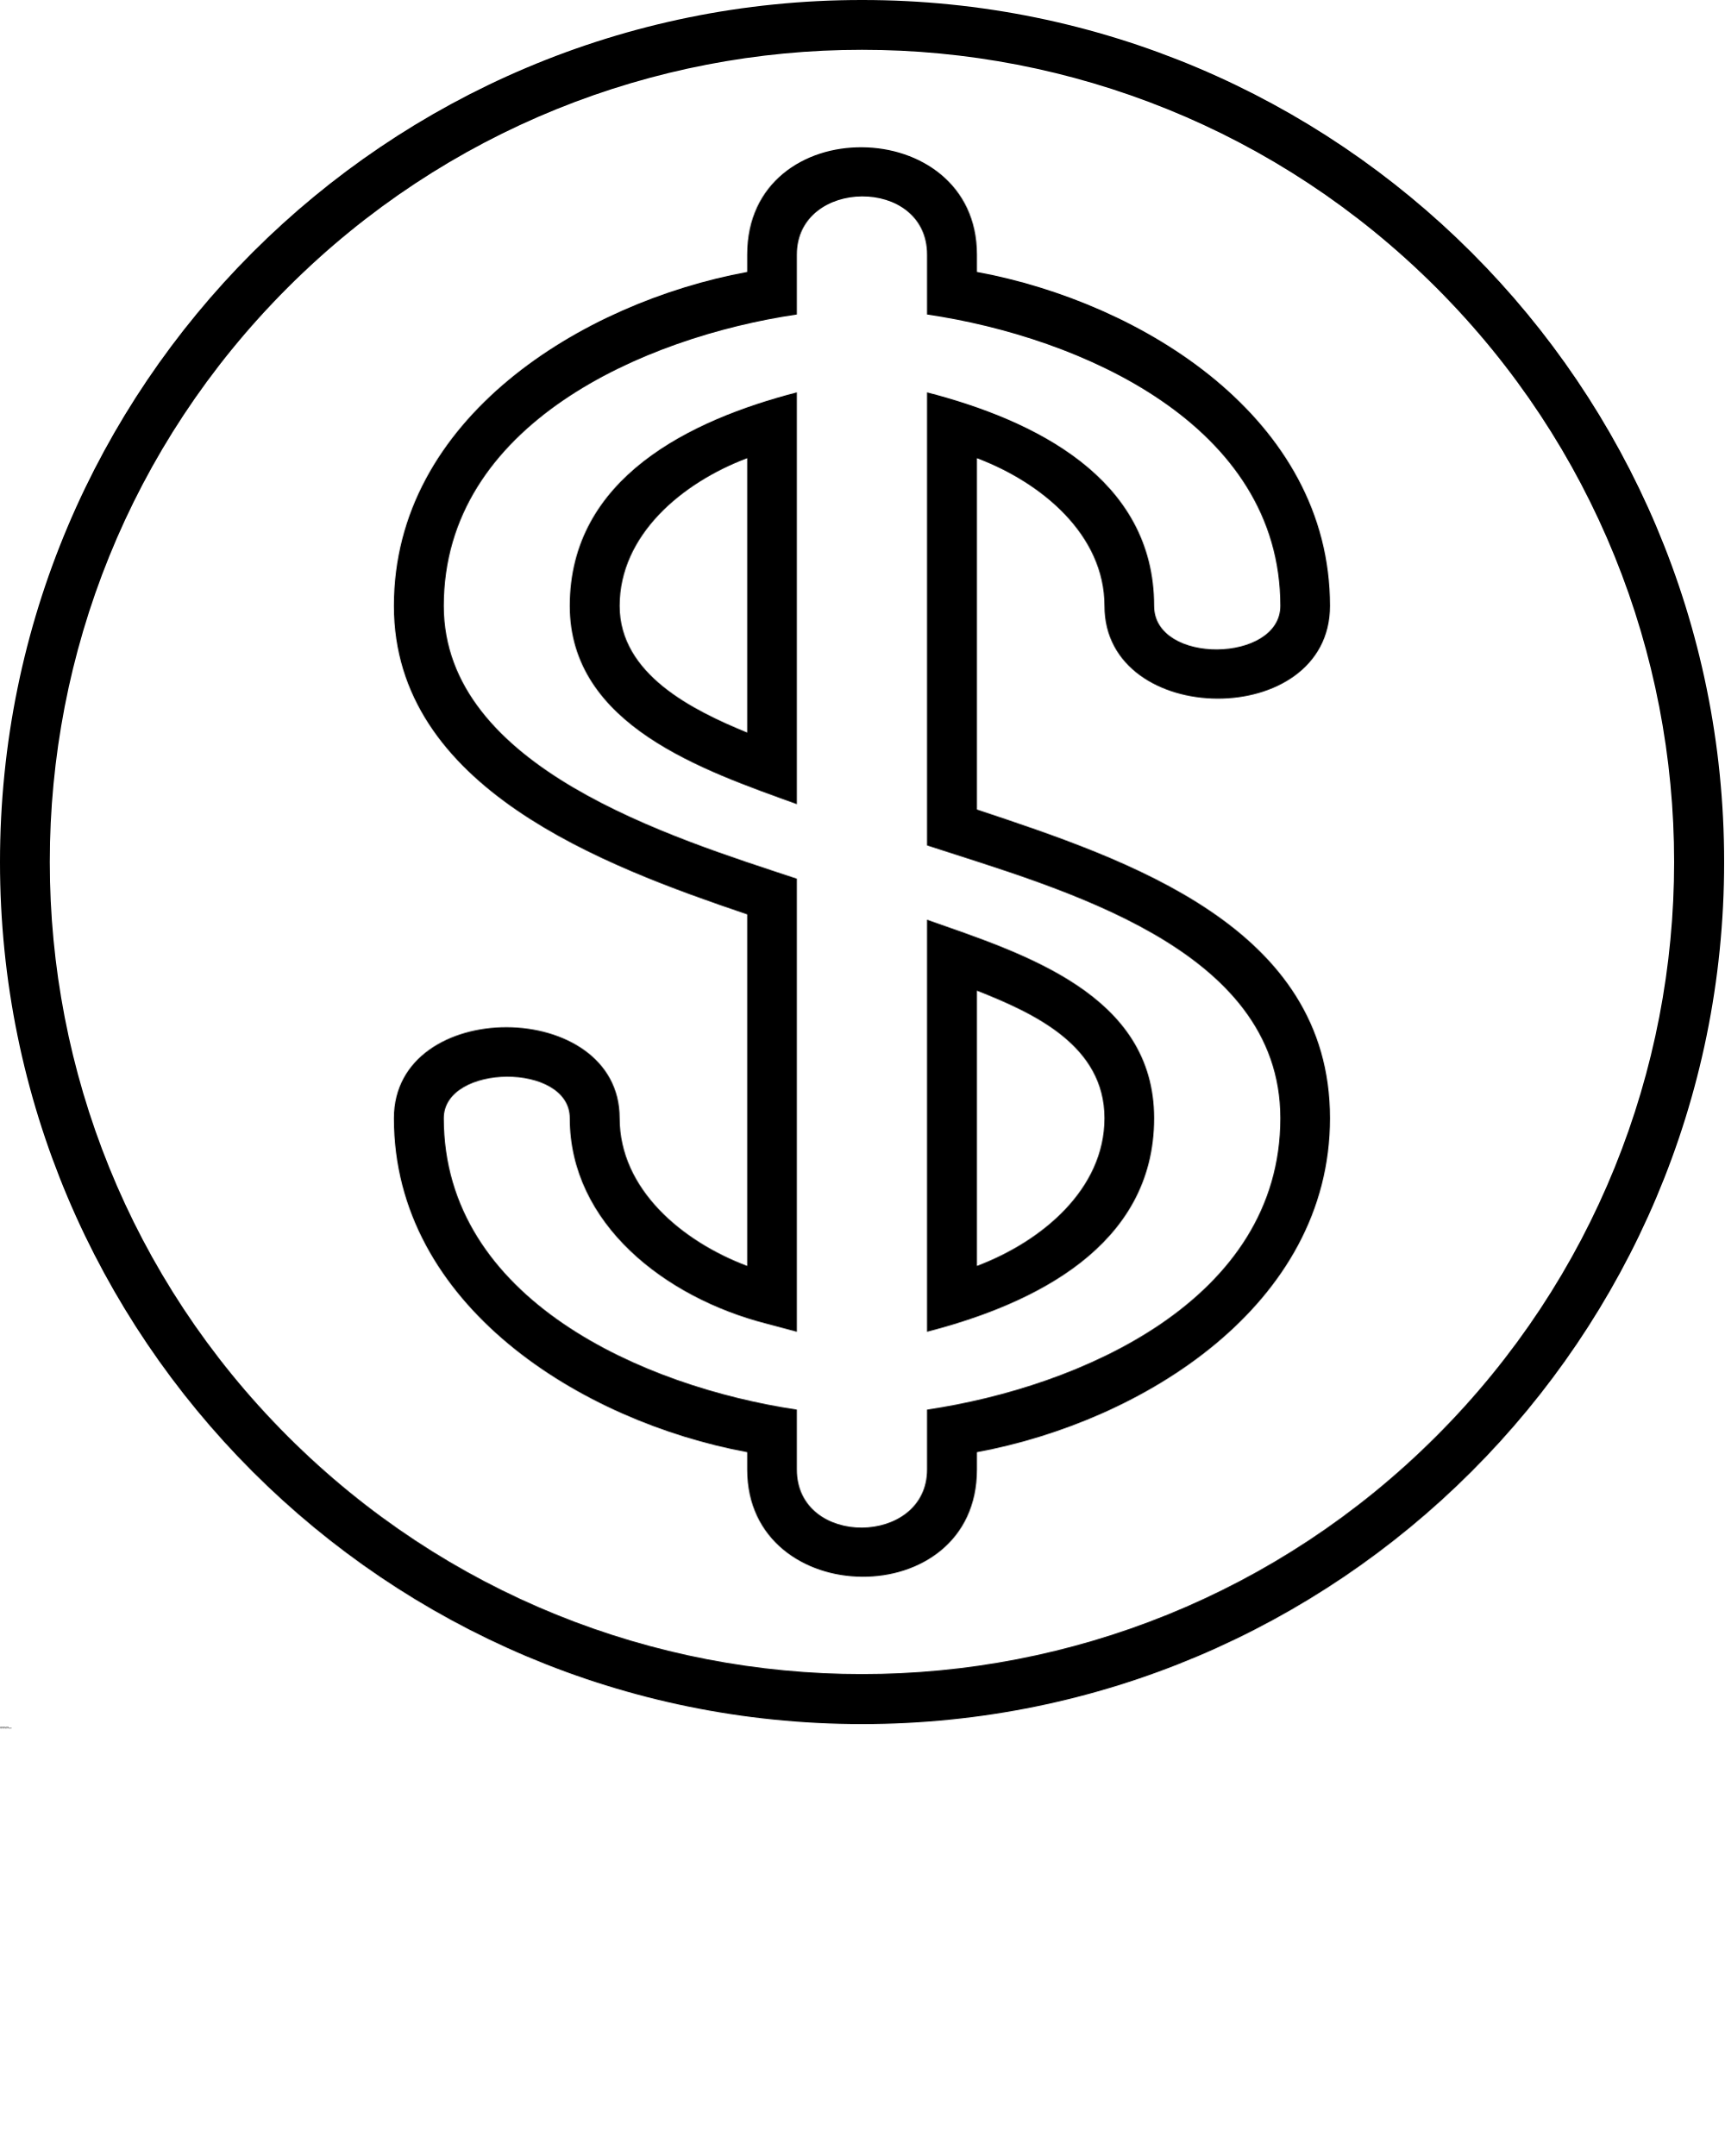
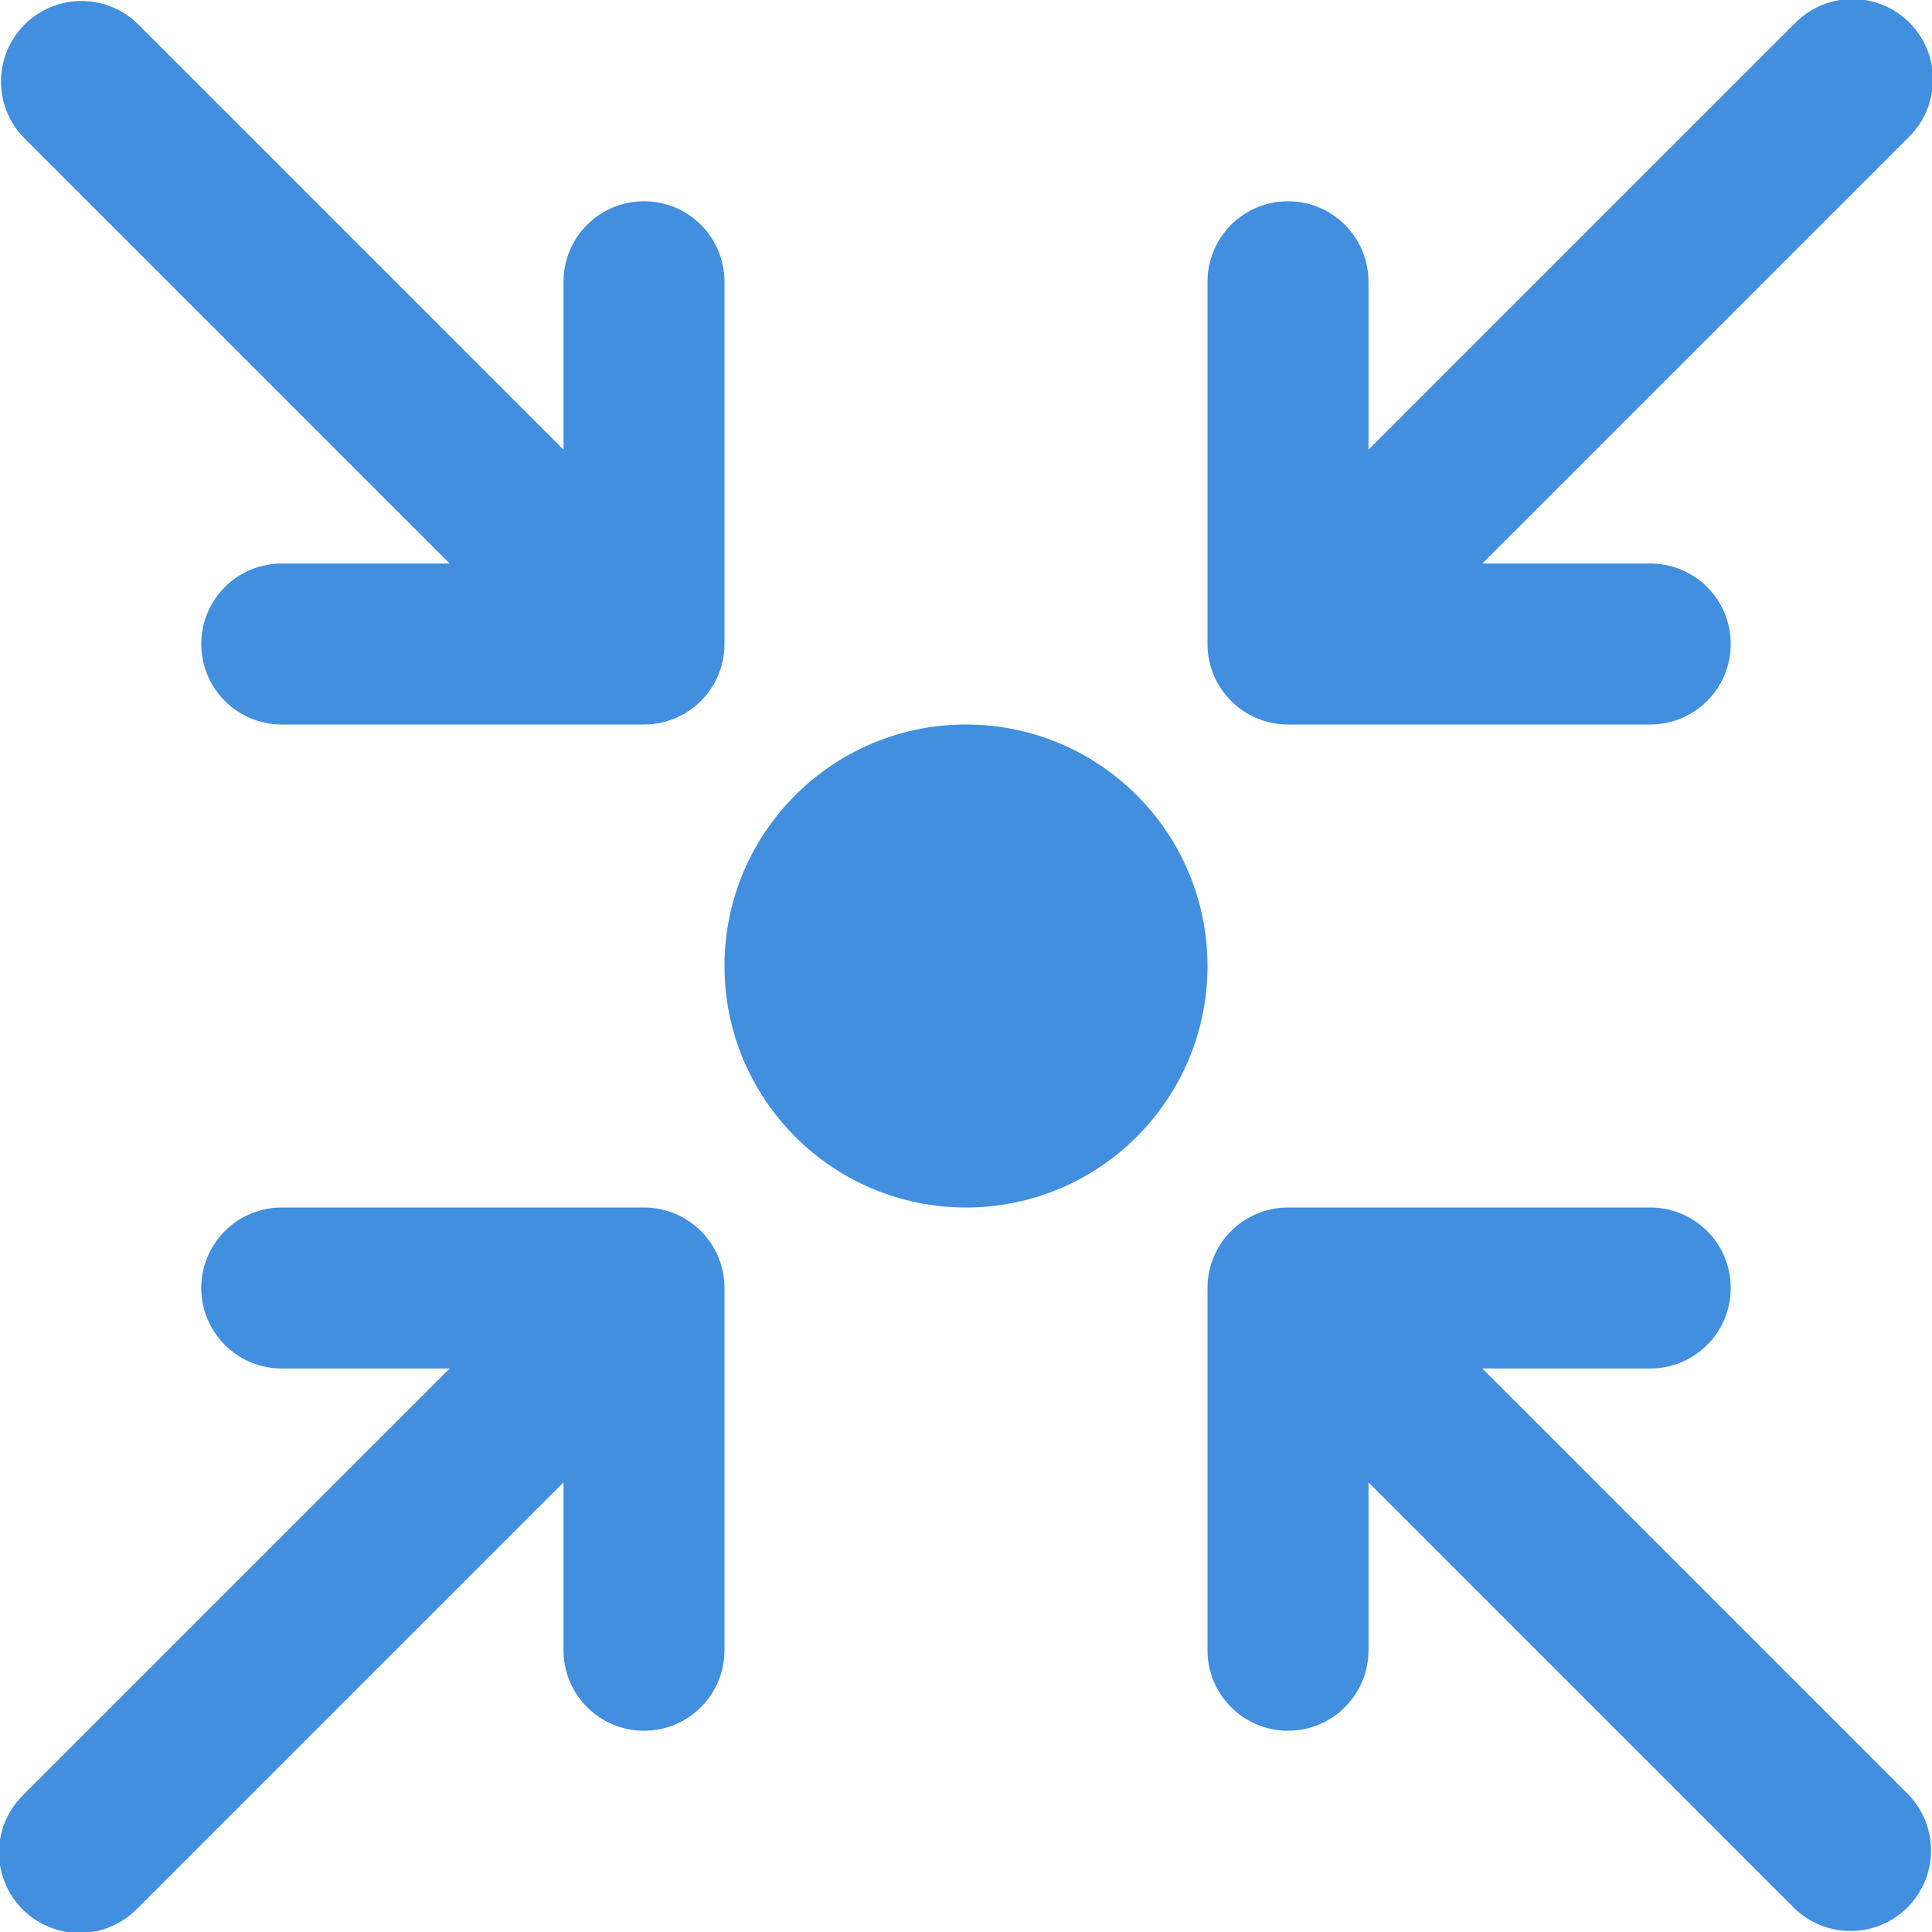
- <svg xmlns="http://www.w3.org/2000/svg" xml:space="preserve" version="1.1" style="shape-rendering:geometricPrecision;text-rendering:geometricPrecision;image-rendering:optimizeQuality;" viewBox="0 0 7774 9717.5" x="0px" y="0px" fill-rule="evenodd" clip-rule="evenodd">
+ <svg xmlns="http://www.w3.org/2000/svg" viewBox="0 0 48 48">
  <defs>
-     <style type="text/css">
-    
-     .fil0 {fill:black;fill-rule:nonzero}
-    
-   </style>
+     <style>.cls-1{fill:#418fde;}</style>
  </defs>
-   <g>
-     <path class="fil0" d="M5204 5042c0,578 -544,839 -1024,963l0 -1858c435,153 1024,335 1024,895zm-799 -575l0 1241c294,-111 575,-347 575,-666 0,-326 -314,-472 -575,-575z" />
-     <path class="fil0" d="M2569 2732c0,-578 545,-839 1024,-963l0 1857c-420,-152 -1024,-354 -1024,-894zm800 571l0 -1237c-295,111 -575,347 -575,666 0,308 329,470 575,571z" />
-     <path class="fil0" d="M2001 5042c0,818 902,1211 1592,1314l0 270c0,353 587,346 587,0l0 -270c688,-102 1593,-492 1593,-1314 0,-773 -998,-1035 -1593,-1230l0 -2043c480,124 1024,385 1024,963 0,266 569,257 569,0 0,-819 -902,-1212 -1593,-1314l0 -270c0,-354 -587,-346 -587,0l0 270c-690,102 -1592,495 -1592,1314 0,732 1031,1044 1592,1230l0 2043 -139 -37c-456,-117 -885,-451 -885,-926 0,-253 -568,-246 -568,0zm-225 0c0,-550 1018,-544 1018,0 0,319 280,555 575,666l0 -1585c-649,-220 -1593,-570 -1593,-1391 0,-846 847,-1368 1593,-1506l0 -78c0,-653 1036,-638 1036,0l0 78c746,138 1592,660 1592,1506 0,562 -1017,553 -1017,0 0,-319 -281,-555 -575,-666l0 1584c681,227 1592,528 1592,1392 0,845 -846,1368 -1592,1506l0 78c0,652 -1036,638 -1036,0l0 -78c-746,-138 -1593,-661 -1593,-1506z" />
-     <path class="fil0" d="M3887 0c2146,0 3887,1740 3887,3887 0,2146 -1741,3887 -3887,3887 -2147,0 -3887,-1741 -3887,-3887 0,-2147 1740,-3887 3887,-3887zm2589 1297c-1430,-1430 -3749,-1430 -5179,0 -1430,1430 -1430,3749 0,5179 1430,1430 3749,1430 5179,0 1430,-1430 1430,-3749 0,-5179z" />
+   <g id="Layer_2" data-name="Layer 2">
+     <g id="Icons">
+       <circle class="cls-1" cx="24" cy="24" r="6" />
+       <path class="cls-1" d="M32,18h9a2,2,0,0,0,0-4H36.828L47.414,3.414A2,2,0,1,0,44.586.586L34,11.172V7a2,2,0,0,0-4,0v9A2,2,0,0,0,32,18Z" />
+       <path class="cls-1" d="M11.172,14H7a2,2,0,0,0,0,4h9a2,2,0,0,0,2-2V7a2,2,0,0,0-4,0v4.172L3.414.586A2,2,0,0,0,.586,3.414Z" />
+       <path class="cls-1" d="M36.828,34H41a2,2,0,0,0,0-4H32a2,2,0,0,0-2,2v9a2,2,0,0,0,4,0V36.828L44.586,47.414a2,2,0,0,0,2.828-2.828Z" />
+       <path class="cls-1" d="M16,30H7a2,2,0,0,0,0,4h4.172L.586,44.586a2,2,0,1,0,2.828,2.828L14,36.828V41a2,2,0,0,0,4,0V32A2,2,0,0,0,16,30Z" />
+     </g>
  </g>
-   <text x="0" y="7789" fill="#000000" font-size="5px" font-weight="bold" font-family="'Helvetica Neue', Helvetica, Arial-Unicode, Arial, Sans-serif">Created by rama</text>
-   <text x="0" y="7794" fill="#000000" font-size="5px" font-weight="bold" font-family="'Helvetica Neue', Helvetica, Arial-Unicode, Arial, Sans-serif">from the Noun Project</text>
</svg>
